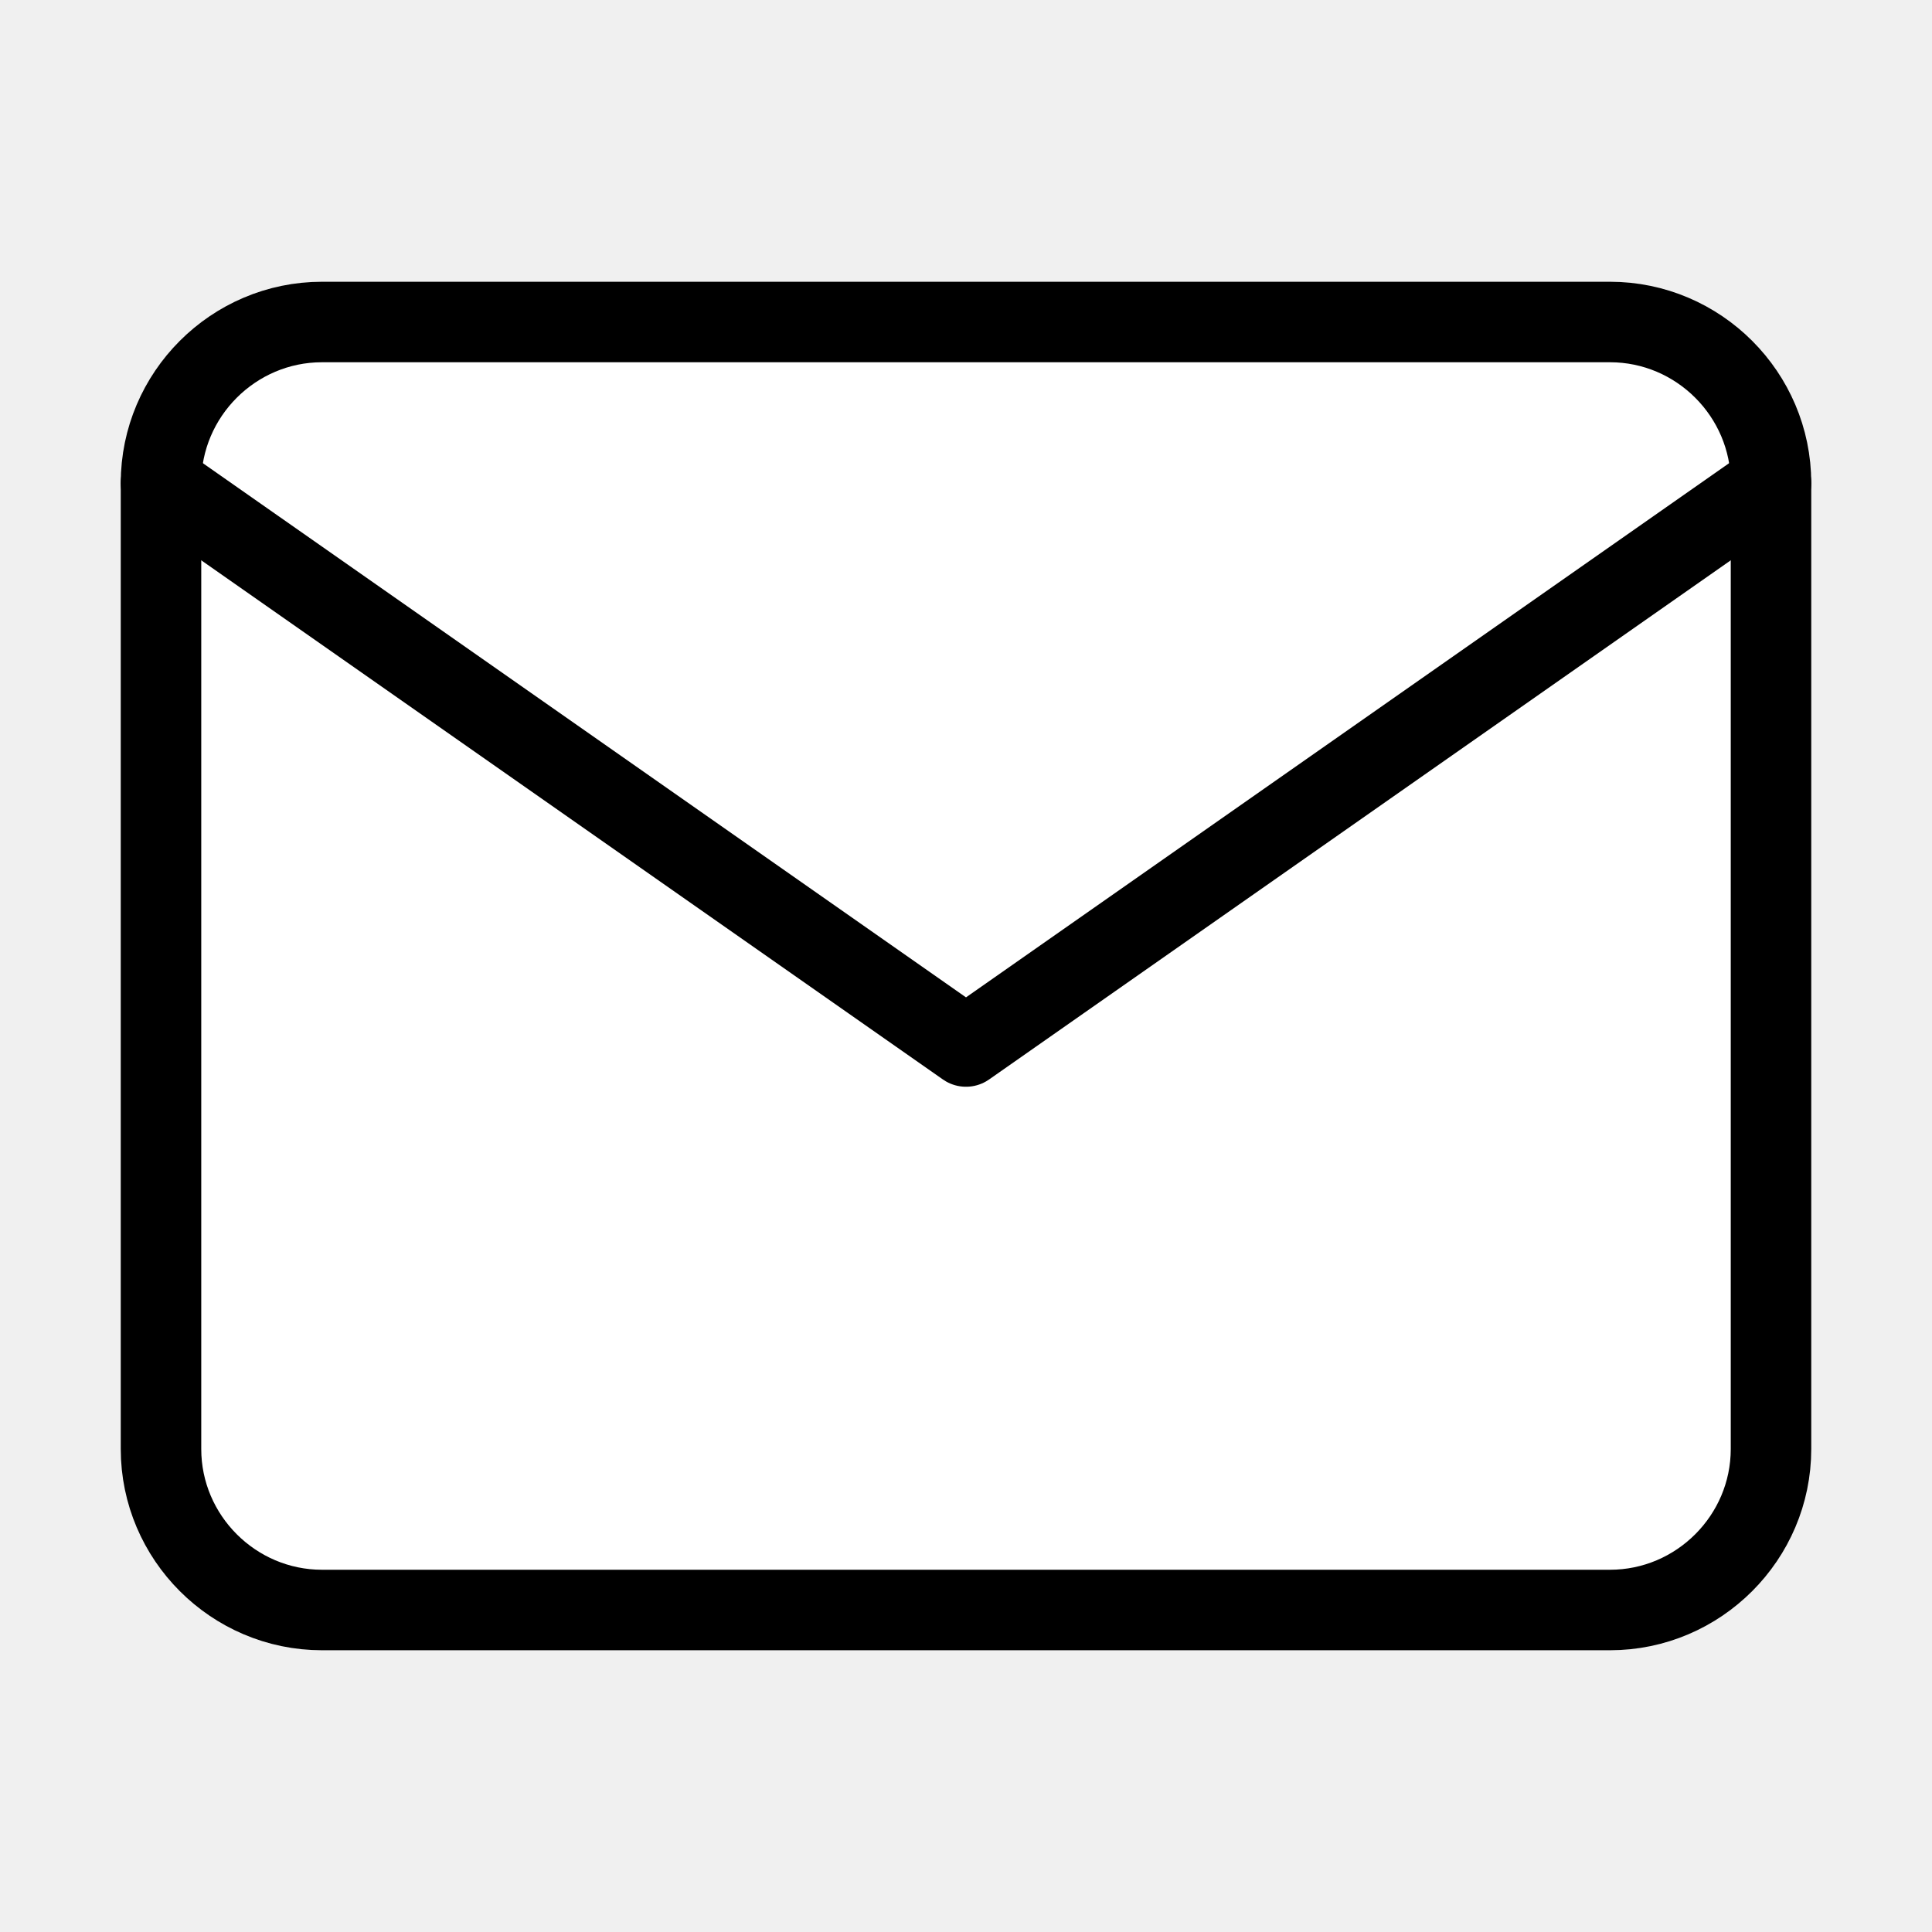
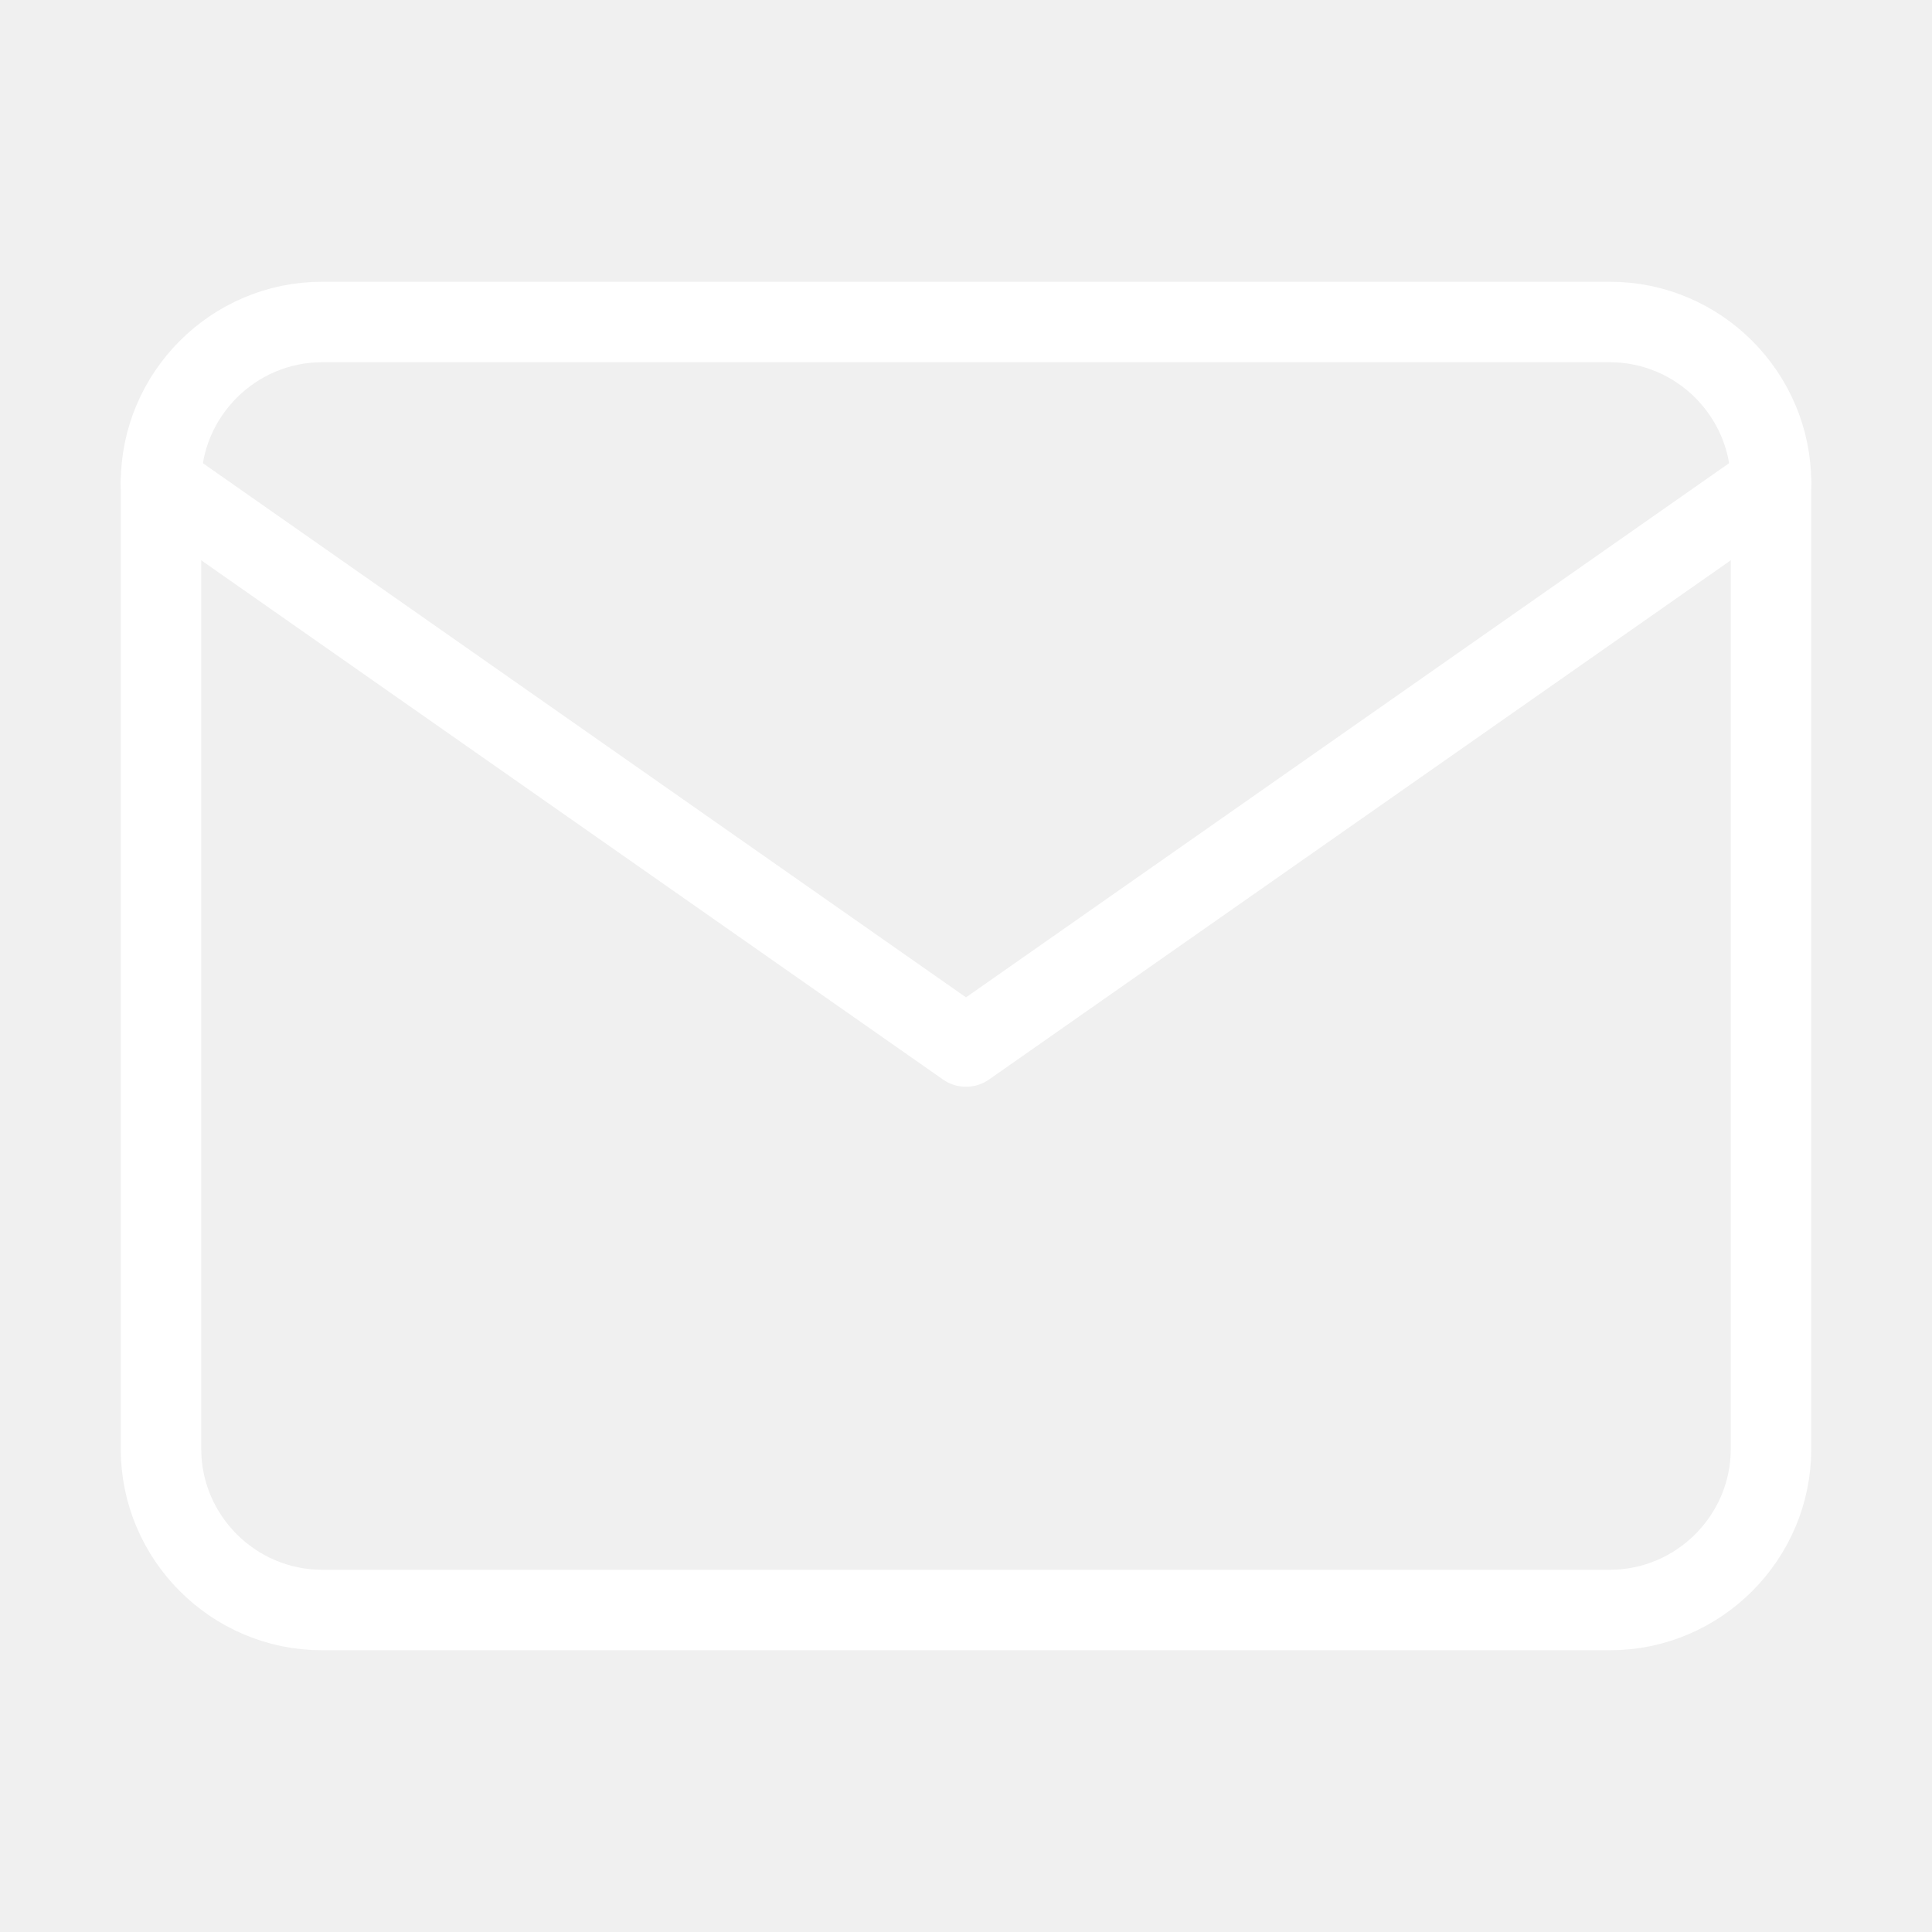
- <svg xmlns="http://www.w3.org/2000/svg" width="32" height="32" viewBox="0 0 24 24" fill="#fff" stroke="currentColor" stroke-width="1" stroke-linecap="round" stroke-linejoin="round" class="feather feather-mail">
+ <svg xmlns="http://www.w3.org/2000/svg" width="32" height="32" viewBox="0 0 24 24" fill="none" stroke="#fff" stroke-width="1" stroke-linecap="round" stroke-linejoin="round" class="feather feather-mail">
  <path d="M4 4h16c1.1 0 2 .9 2 2v12c0 1.1-.9 2-2 2H4c-1.1 0-2-.9-2-2V6c0-1.1.9-2 2-2z" />
  <polyline points="22,6 12,13 2,6" />
</svg>
